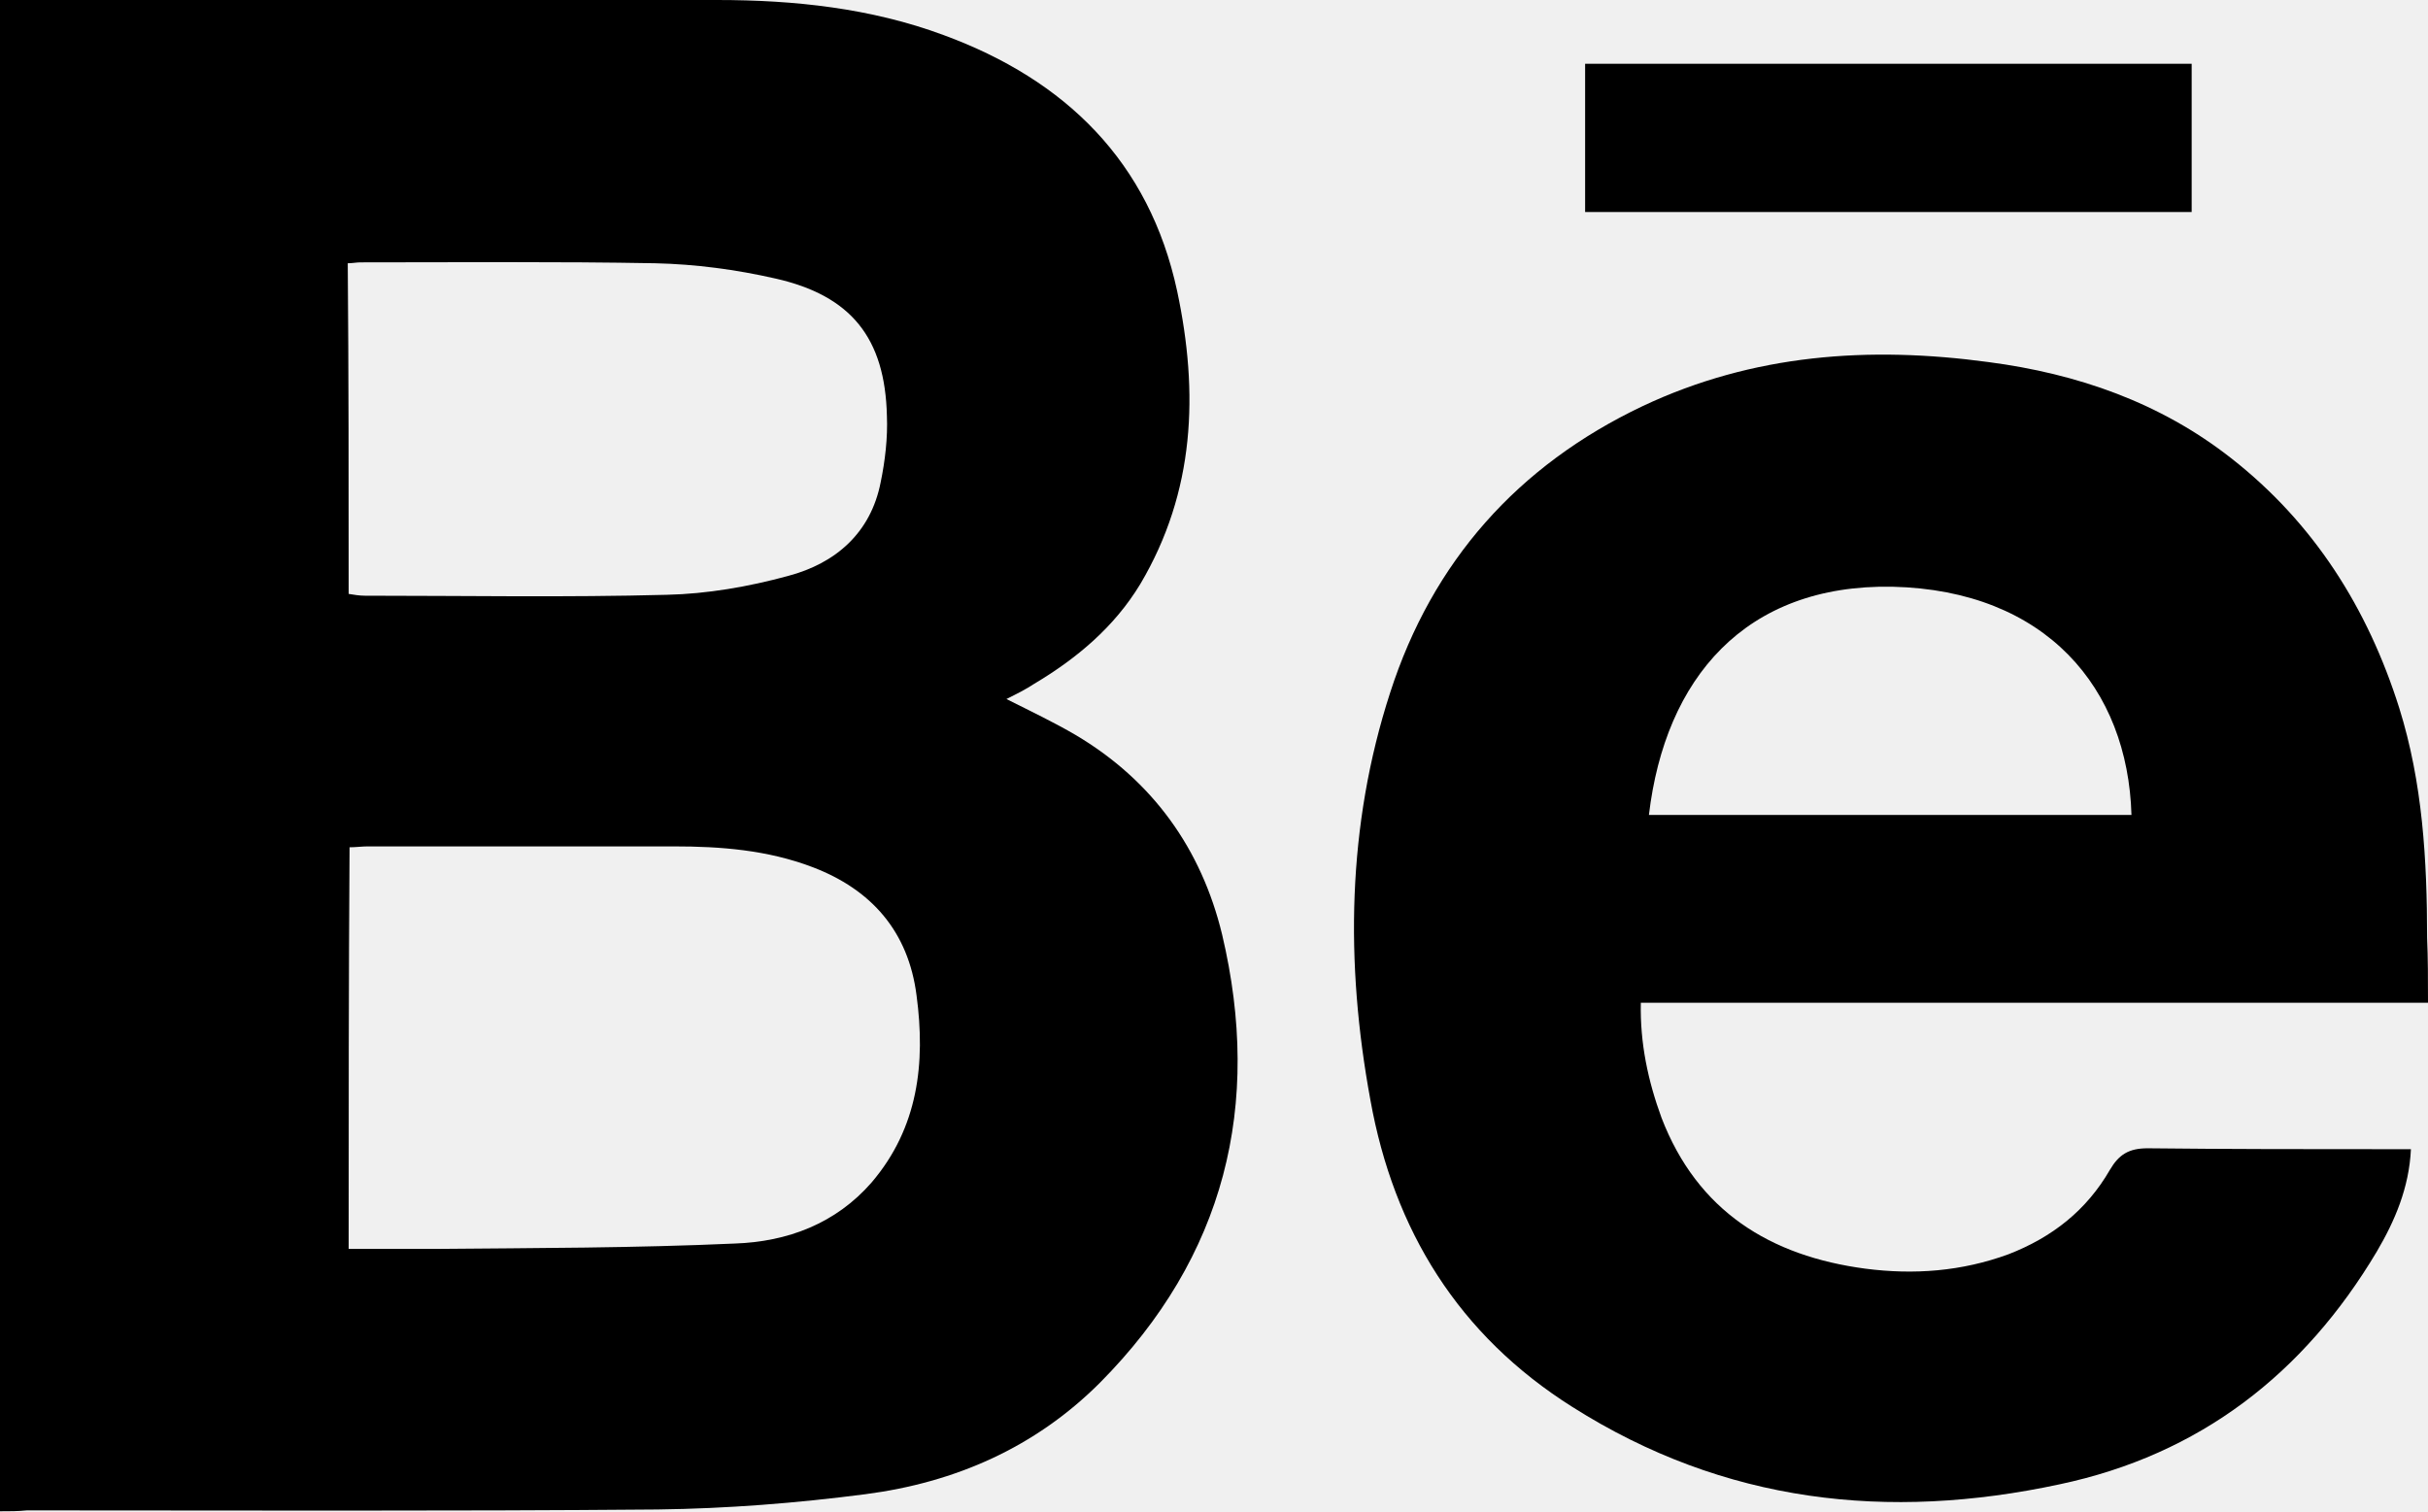
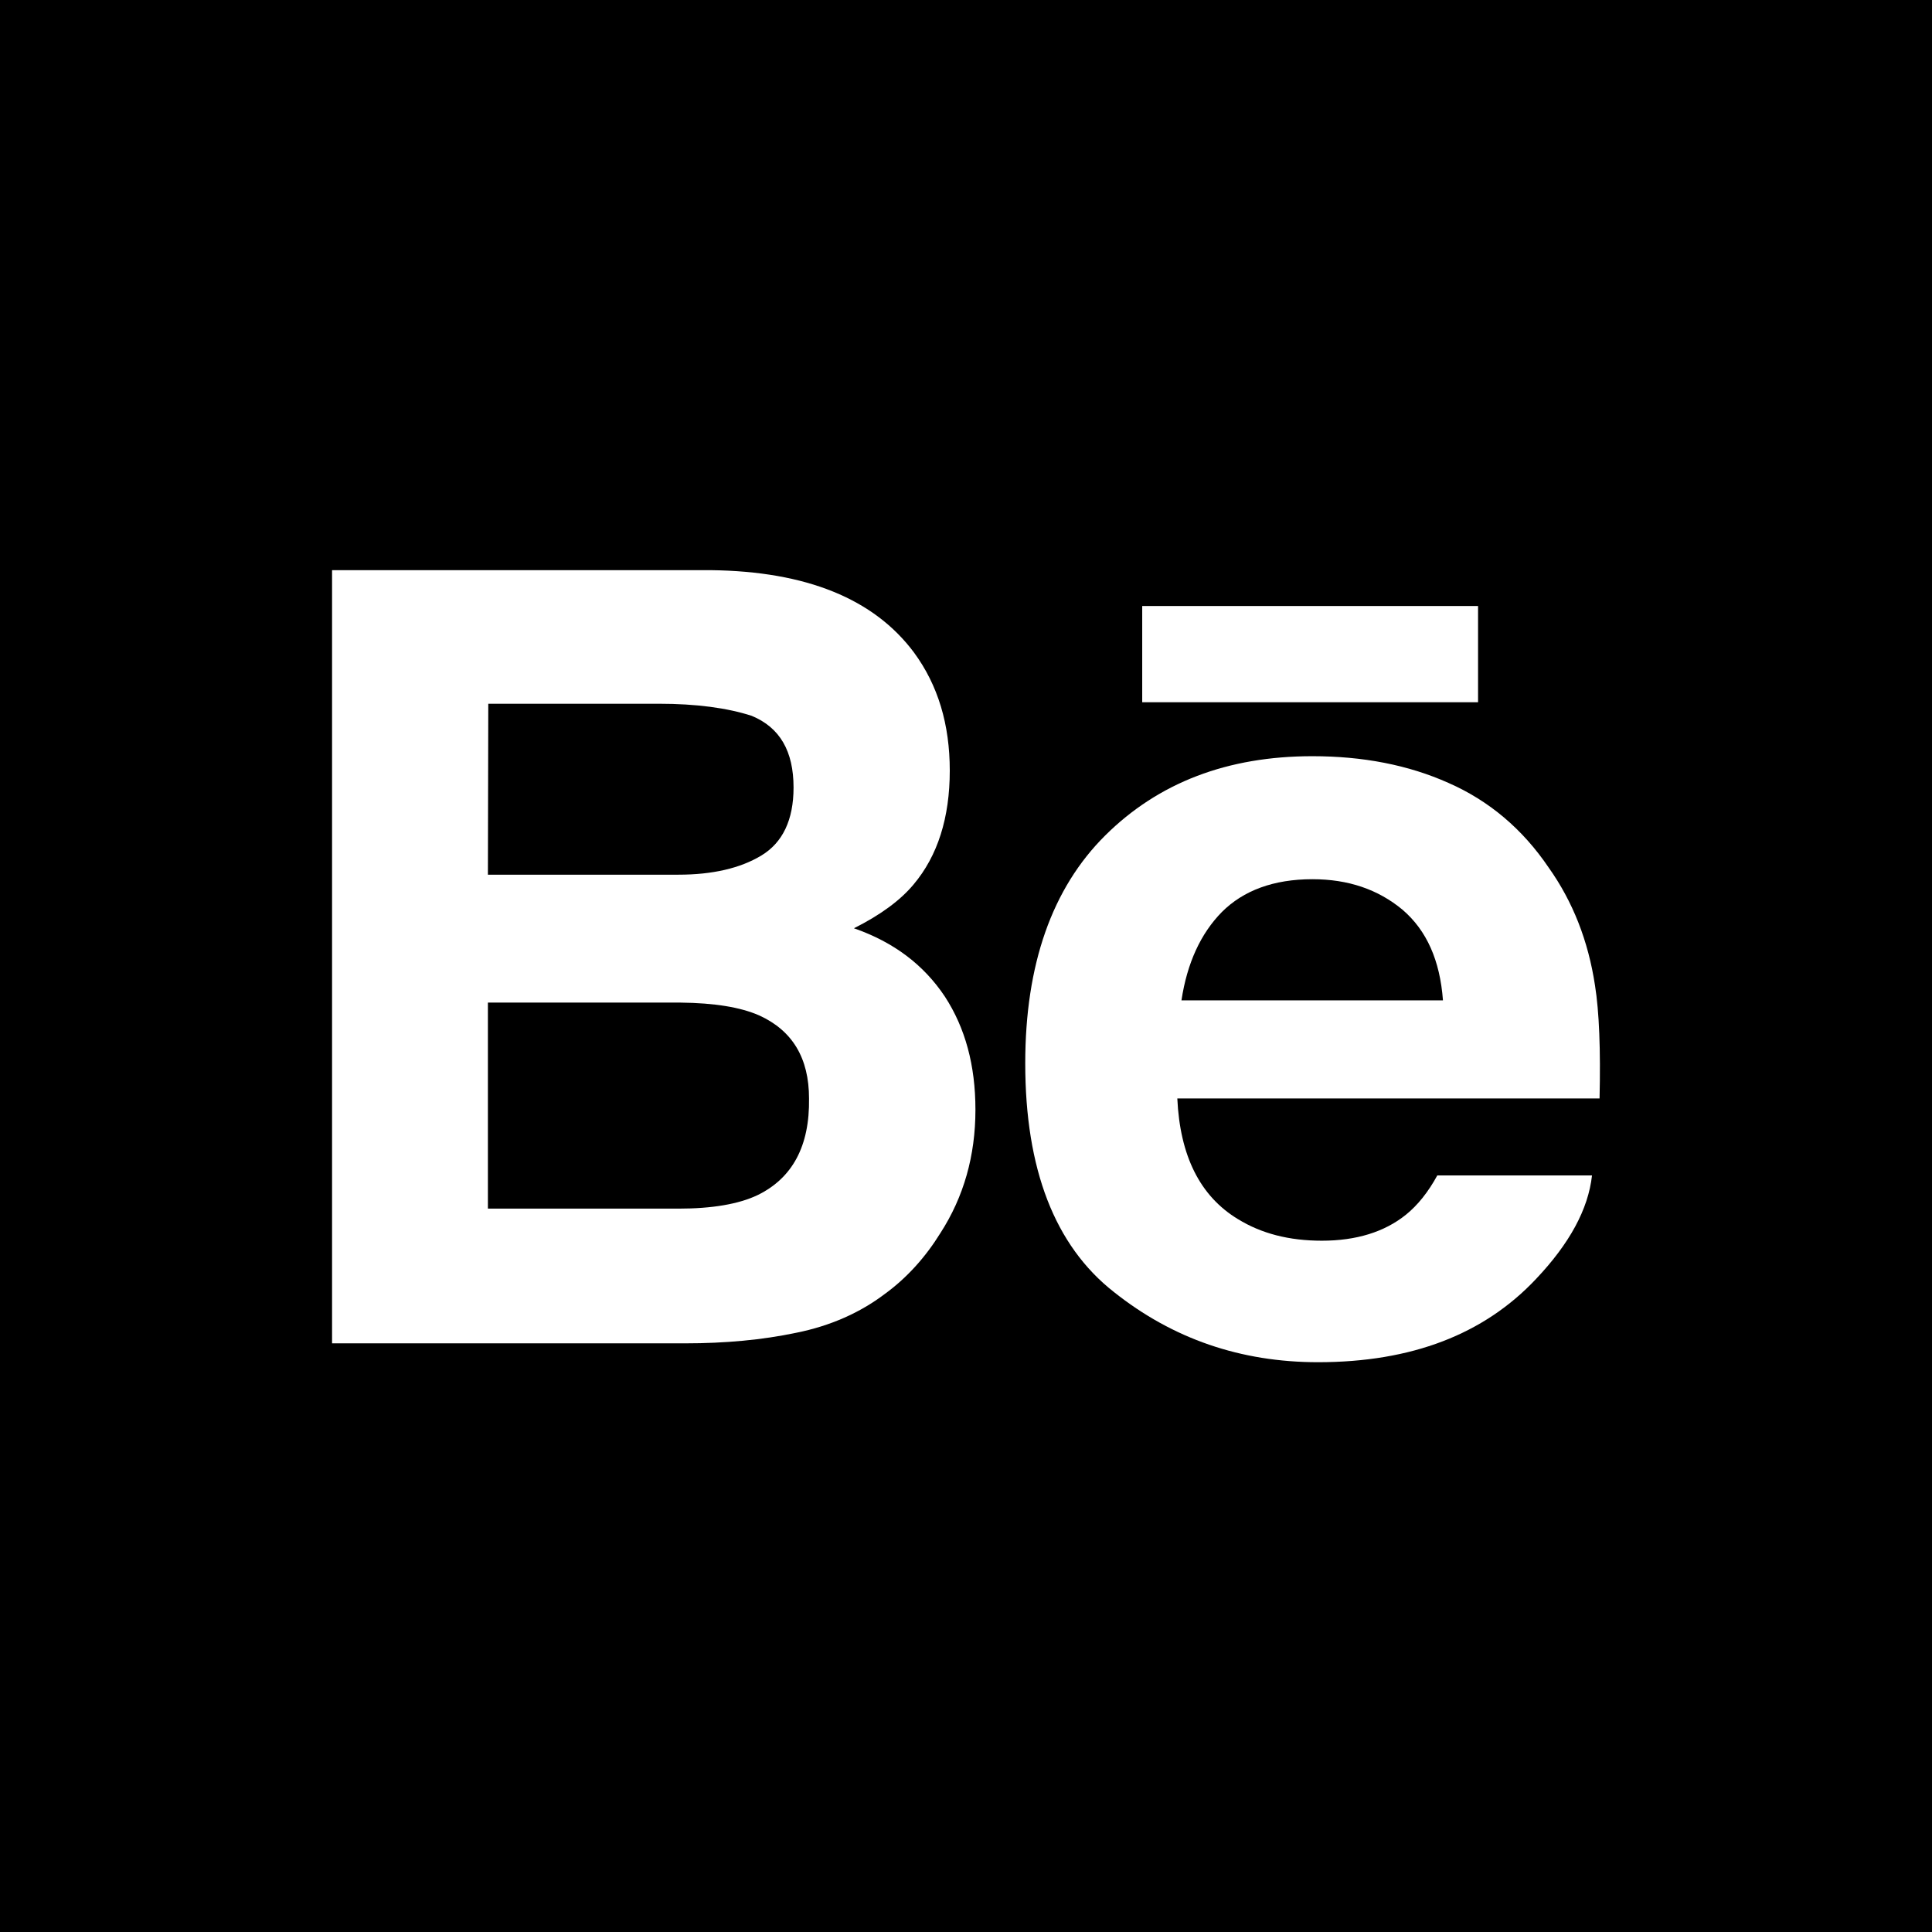
- <svg xmlns="http://www.w3.org/2000/svg" version="1.1" id="Слой_1" x="0px" y="0px" viewBox="0 0 270.2 168.2" style="enable-background:new 0 0 270.2 168.2;" xml:space="preserve">
-   <g>
-     <path d="M0,168.2C0,112,0,56.2,0,0c0.9,0,1.7,0,2.5,0C28.3,0,54,0,79.8,0c8.6,0,17.1,0.9,25.2,3.9c13.6,5,22.9,14.1,26,28.5   c2.4,11.3,2,22.3-4.1,32.6c-2.9,4.8-7.1,8.3-11.8,11.1c-0.9,0.6-1.9,1.1-3.1,1.7c2.8,1.4,5.3,2.6,7.7,4c8.6,5.1,14,12.7,16.3,22.2   c4.5,19,0.3,35.9-13.6,49.9c-7.2,7.2-16.1,11.1-26.1,12.4c-7.7,1-15.4,1.6-23.1,1.7c-23.4,0.2-46.8,0.1-70.2,0.1   C2,168.2,1.1,168.2,0,168.2z M38.8,139c3.2,0,6.4,0,9.6,0c11.1-0.1,22.3-0.1,33.4-0.6c5.8-0.2,11.2-2.2,15.2-6.8   c5.2-6.1,6-13.3,5-20.8c-0.9-7.1-5-11.8-11.6-14.3c-5-1.9-10.2-2.3-15.4-2.3c-11.4,0-22.7,0-34.1,0c-0.6,0-1.3,0.1-2,0.1   C38.8,109.3,38.8,124,38.8,139z M38.8,66.1c0.6,0.1,1.2,0.2,1.8,0.2c11.2,0,22.4,0.2,33.6-0.1c4.5-0.1,9.1-0.9,13.5-2.1   c5.3-1.4,9.2-4.8,10.3-10.4c0.5-2.4,0.8-5,0.7-7.4c-0.2-8.7-4-13.4-12.4-15.3c-4.4-1-8.9-1.6-13.4-1.7c-10.9-0.2-21.8-0.1-32.8-0.1   c-0.4,0-0.9,0.1-1.4,0.1C38.8,41.6,38.8,53.8,38.8,66.1z" />
-     <path d="M270.2,111.6c-29.3,0-58.3,0-87.6,0c-0.1,4.5,0.8,8.7,2.3,12.8c4,10.4,12.1,15.4,22.7,16.8c5.4,0.7,10.7,0.3,15.9-1.6   c4.9-1.9,8.7-4.9,11.3-9.4c1-1.7,2.1-2.4,4.2-2.4c8.9,0.1,17.9,0.1,26.8,0.1c0.8,0,1.6,0,2.5,0c-0.2,4.3-1.8,8-3.8,11.4   c-8.1,13.6-19.7,22.6-35.3,25.9c-19.1,4.1-37.3,2.1-54.2-8.6c-12.7-8-19.9-19.7-22.5-34.2c-2.8-15.2-2.6-30.5,2.2-45.3   c4.7-14.6,14.2-25.3,28.1-31.9c12.3-5.8,25.2-6.7,38.5-4.9c9.9,1.3,19.1,4.5,27,10.7c9.2,7.2,15.2,16.7,18.7,27.8   c2.6,8.3,3.1,16.9,3.1,25.6C270.2,106.6,270.2,109,270.2,111.6z M237.2,90.7c-0.4-14.1-9.5-25-26.6-25.4   c-16.4-0.3-25.3,10.2-27.1,25.4C201.4,90.7,219.3,90.7,237.2,90.7z" />
-     <path d="M176.4,23.6c0-5.5,0-11,0-16.5c22.5,0,44.9,0,67.5,0c0,5.5,0,10.9,0,16.5C221.4,23.6,199,23.6,176.4,23.6z" />
-   </g>
+ <svg xmlns="http://www.w3.org/2000/svg" viewBox="0 0 512 512">
+   <rect fill="#000000" x="0" y="0" width="512" height="512" />
+   <path fill="#ffffff" d="M226.3,246c7-3.5,12.3-7.4,15.8-11.6c6.4-7.6,9.6-17.7,9.6-30.2c0-12.2-3.1-22.6-9.5-31.3 c-10.6-14.2-28.5-21.5-53.8-21.8H88v204.9h93.6c10.5,0,20.4-0.9,29.4-2.8c9-1.8,16.9-5.3,23.5-10.3c5.9-4.3,10.8-9.8,14.7-16.1 c6.2-9.6,9.3-20.5,9.3-32.7c0-11.8-2.7-21.7-8.1-30C244.8,255.7,236.9,249.7,226.3,246z M129.4,186.5h45.2 c9.9,0,18.1,1.1,24.6,3.2c7.5,3.1,11.1,9.4,11.1,19c0,8.6-2.9,14.6-8.5,18c-5.6,3.4-13,5.1-22,5.1h-50.5L129.4,186.5L129.4,186.5 z M200.8,316.7c-5,2.4-12.1,3.6-21,3.6h-50.5v-54.6h51.1c8.9,0.1,15.8,1.2,20.8,3.4c8.8,4,13.2,11.3,13.2,22 C214.6,303.7,210,312.2,200.8,316.7z" />
+   <rect fill="#ffffff" x="302.7" y="160.6" width="89" height="25.5" />
+   <path fill="#ffffff" d="M422.7,261.2c-1.8-11.9-5.9-22.3-12.3-31.3c-6.9-10.2-15.8-17.7-26.5-22.4c-10.7-4.8-22.8-7.1-36.1-7.1 c-22.5,0-40.8,7-54.9,21c-14.1,14-21.2,34.2-21.2,60.4c0,28,7.8,48.3,23.5,60.6c15.6,12.4,33.6,18.6,54.1,18.6 c24.8,0,44-7.4,57.8-22.1c8.8-9.3,13.8-18.4,14.8-27.4h-41c-2.4,4.4-5.2,7.9-8.3,10.4c-5.7,4.6-13.2,6.9-22.3,6.9 c-8.7,0-16-1.9-22.2-5.7c-10.1-6.1-15.4-16.8-16.1-32h111.9C424.2,278.2,423.8,268.1,422.7,261.2z M313.1,265.1 c1.5-9.9,5.1-17.7,10.7-23.4c5.7-5.7,13.7-8.7,24-8.7c9.5,0,17.4,2.7,23.9,8.1c6.4,5.5,9.9,13.4,10.7,24L313.1,265.1L313.1,265.1 z" />
</svg>
